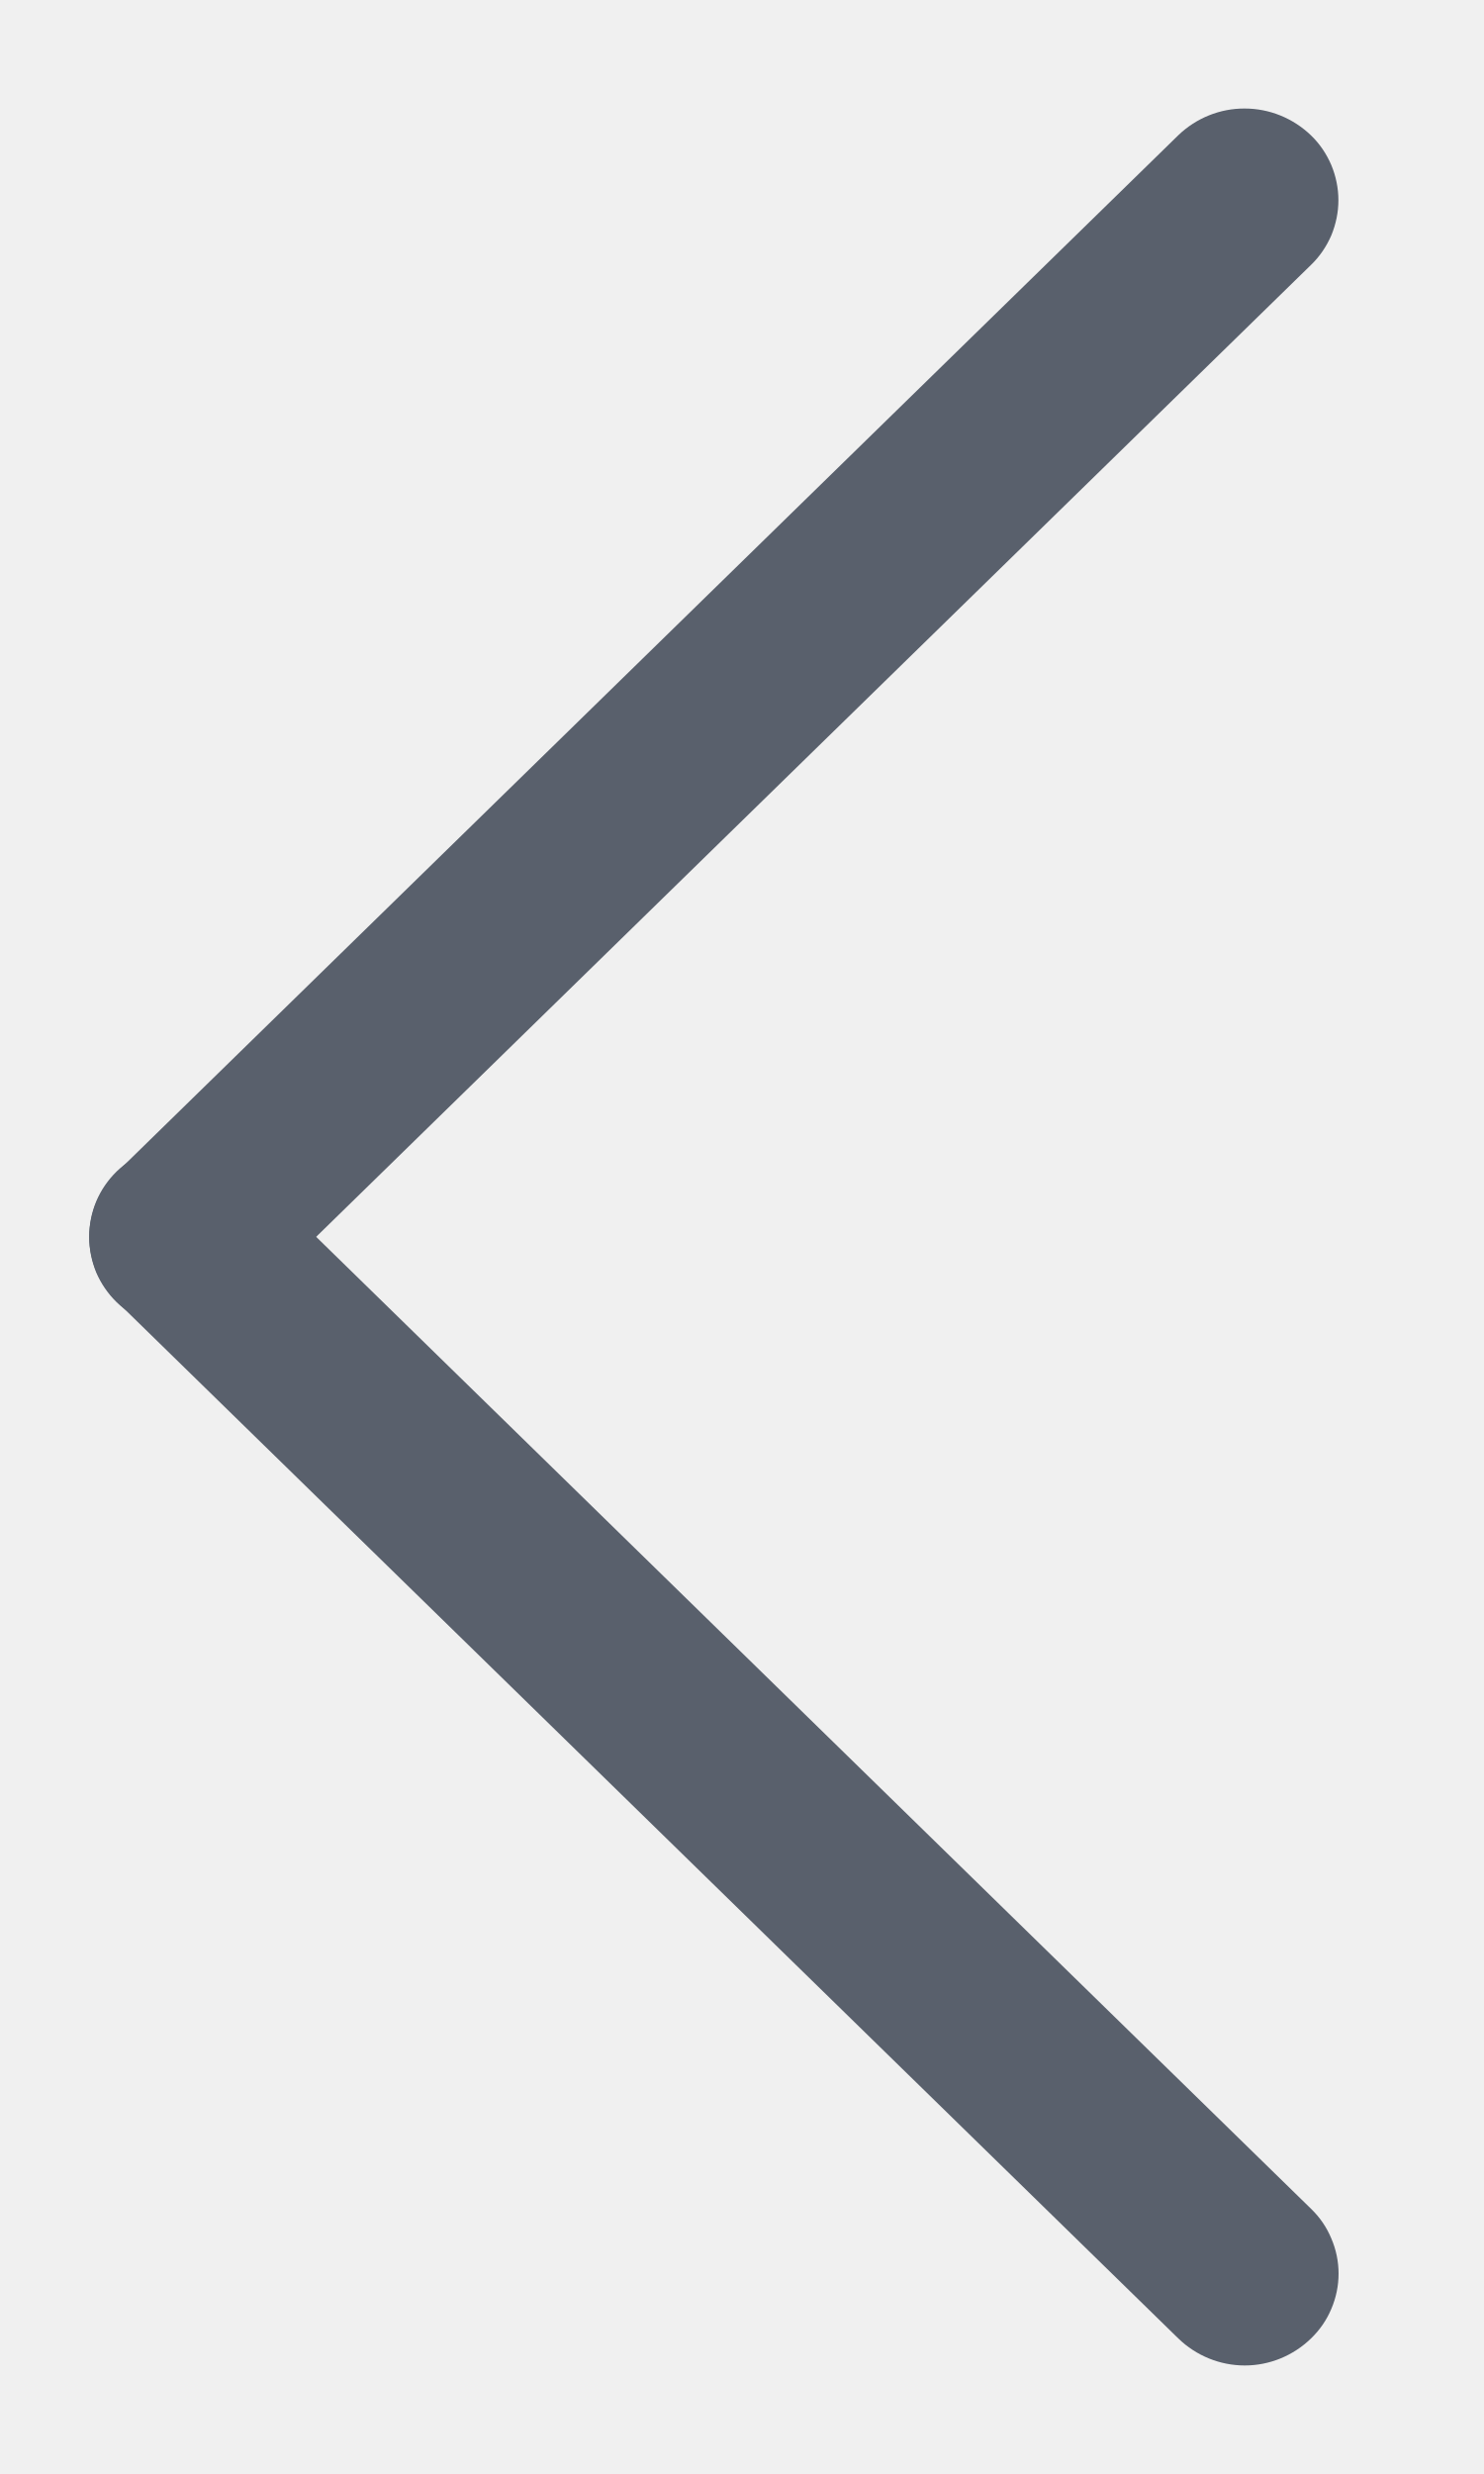
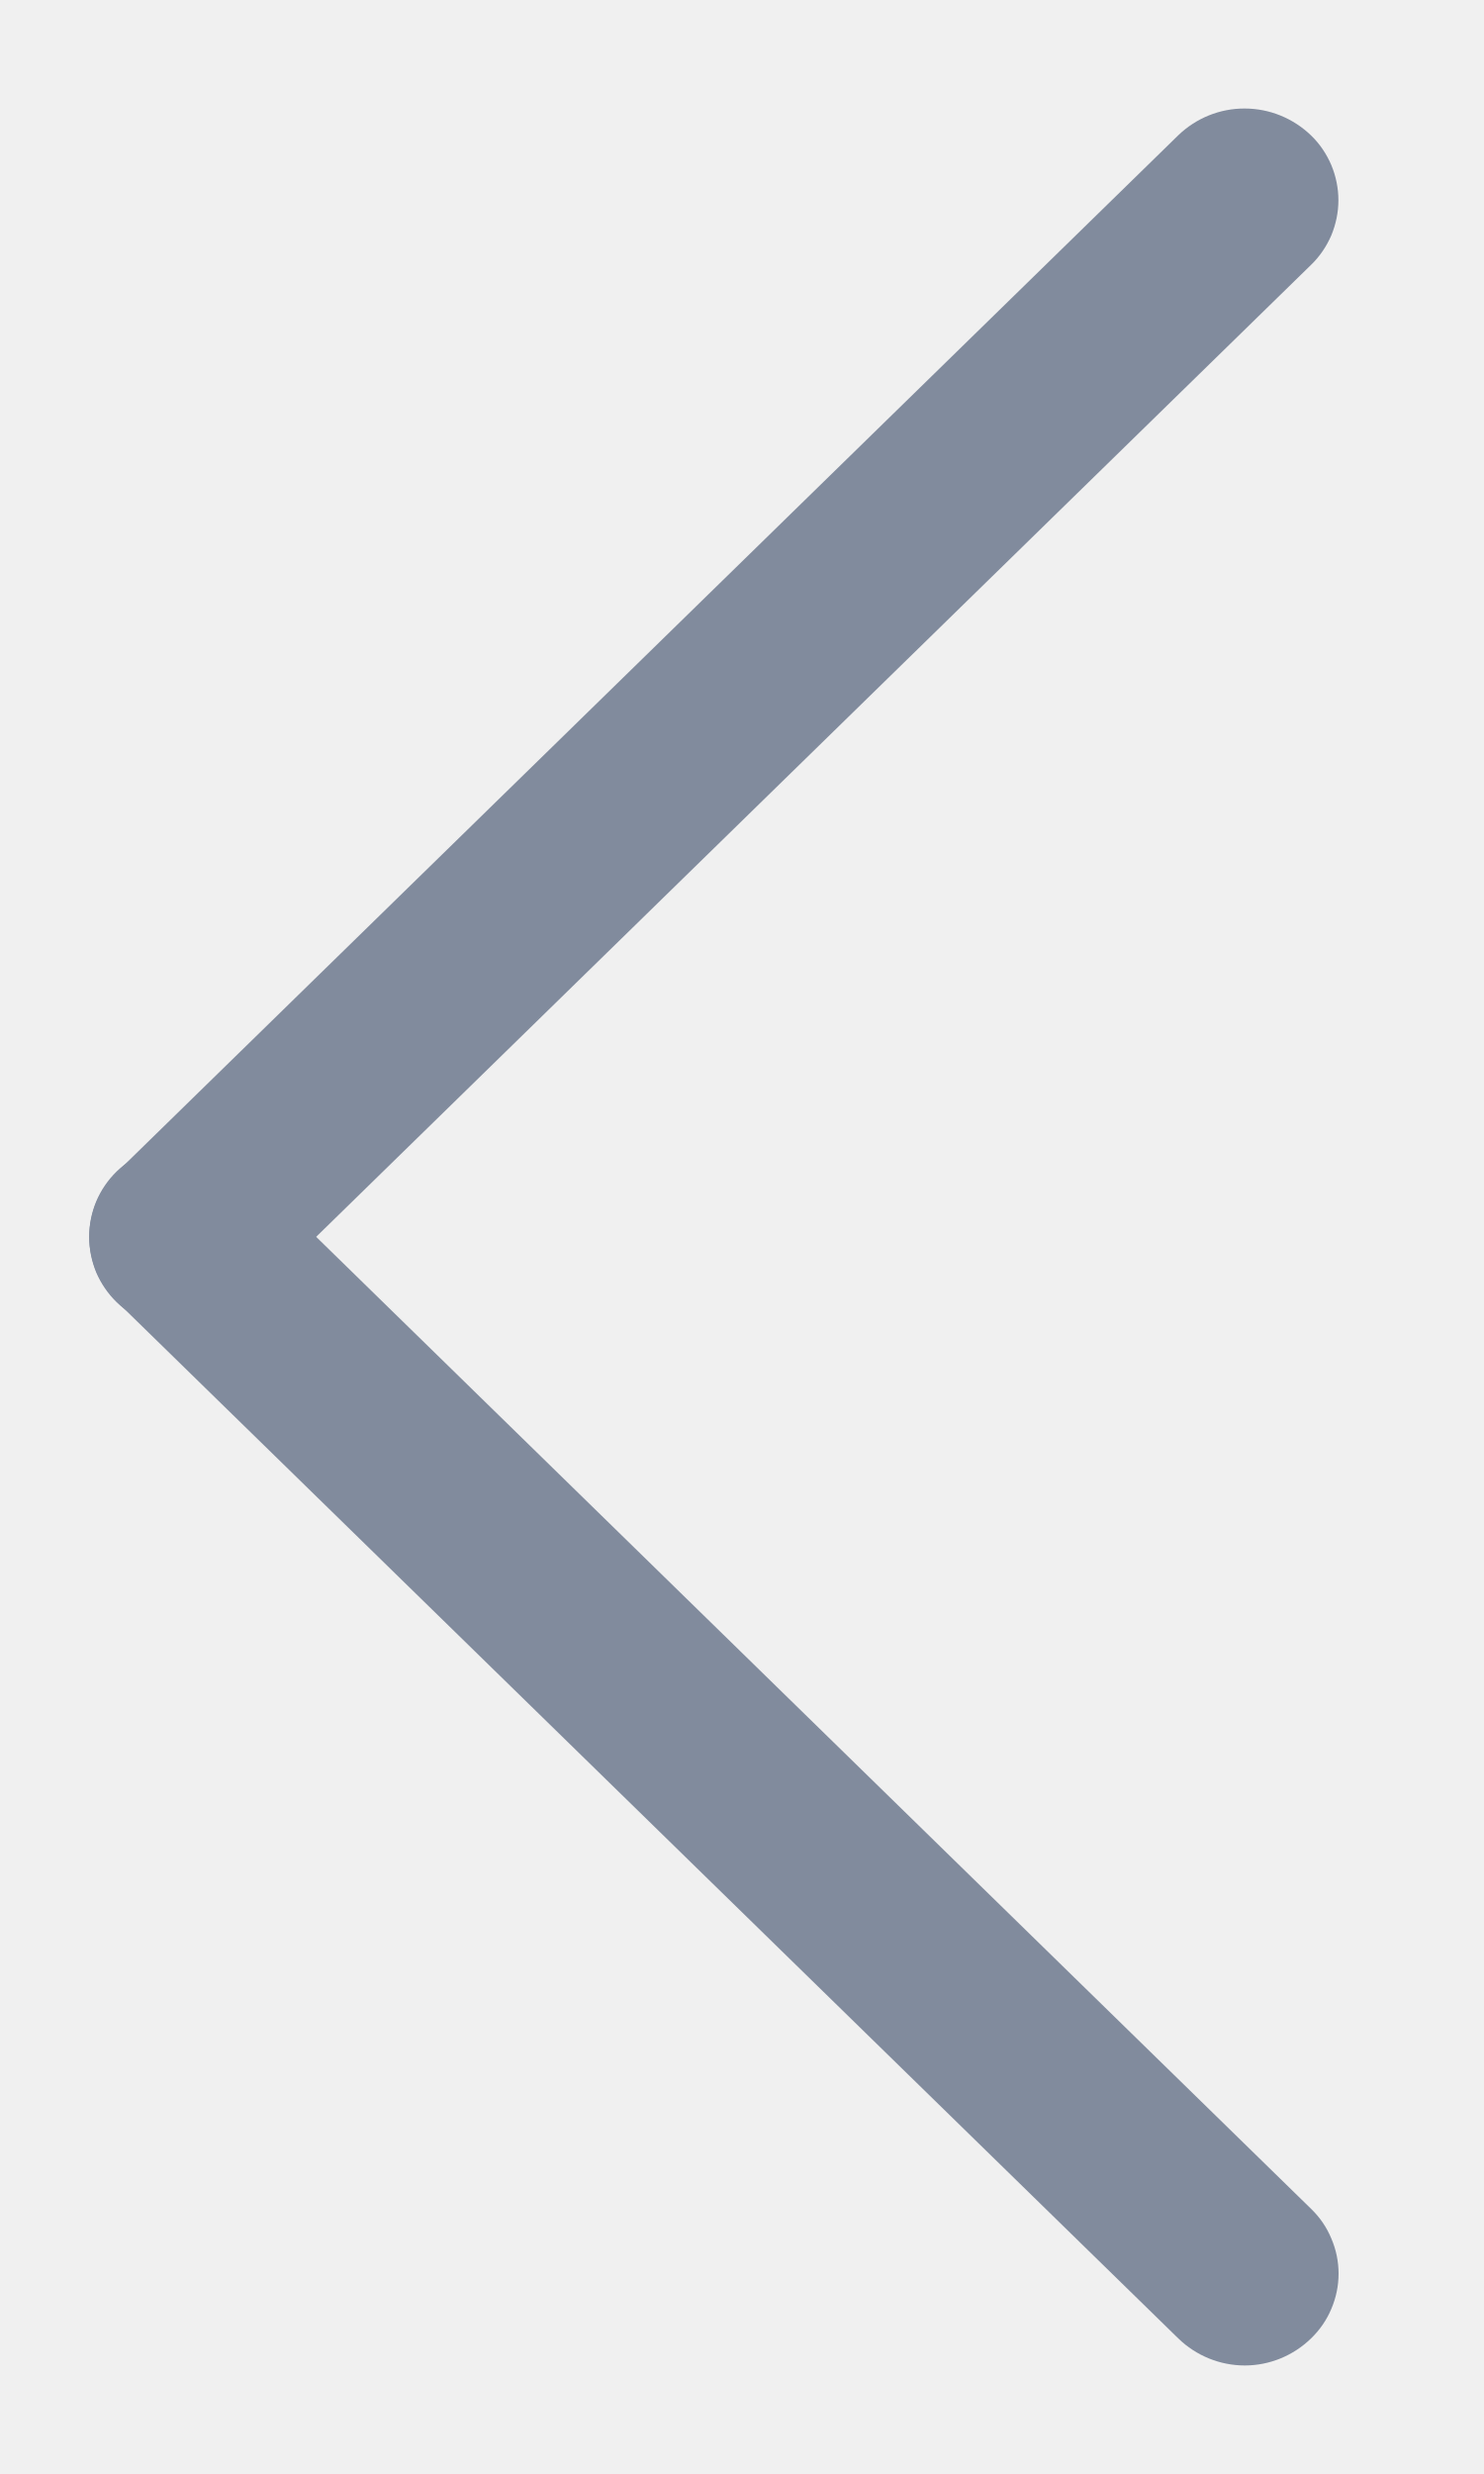
<svg xmlns="http://www.w3.org/2000/svg" width="9" height="15" viewBox="0 0 9 15" fill="none">
-   <g clip-path="url(#clip0_3_61)">
-     <path d="M7.146 14.178L0.707 7.89C0.655 7.839 0.613 7.777 0.584 7.71C0.556 7.642 0.541 7.57 0.541 7.496C0.541 7.423 0.556 7.35 0.584 7.283C0.613 7.215 0.655 7.154 0.707 7.103C0.815 6.999 0.96 6.94 1.11 6.94C1.26 6.94 1.404 6.999 1.512 7.103L7.951 13.392C8.004 13.443 8.046 13.504 8.074 13.572C8.103 13.639 8.118 13.712 8.118 13.785C8.118 13.859 8.103 13.931 8.074 13.999C8.046 14.066 8.004 14.127 7.951 14.178C7.843 14.283 7.699 14.342 7.549 14.342C7.399 14.342 7.254 14.283 7.146 14.178Z" fill="#59606C" />
-     <path d="M7.951 1.606L1.512 7.895C1.404 8 1.26 8.058 1.11 8.058C0.96 8.058 0.815 8 0.707 7.895C0.655 7.844 0.613 7.783 0.584 7.716C0.556 7.648 0.541 7.575 0.541 7.502C0.541 7.429 0.556 7.356 0.584 7.289C0.613 7.221 0.655 7.16 0.707 7.109L7.146 0.82C7.254 0.716 7.399 0.657 7.549 0.658C7.699 0.658 7.843 0.717 7.951 0.821C8.004 0.872 8.045 0.933 8.074 1.001C8.102 1.068 8.117 1.141 8.117 1.214C8.117 1.287 8.102 1.359 8.074 1.427C8.045 1.494 8.004 1.555 7.951 1.606Z" fill="#59606C" />
-   </g>
-   <defs>
-     <clipPath id="clip0_3_61">
-       <rect width="8.026" height="14.312" fill="white" transform="translate(0.317749 0.343994)" />
-     </clipPath>
-   </defs>
+   <path d="M7.146 14.178L0.707 7.89C0.655 7.839 0.613 7.777 0.584 7.71C0.556 7.642 0.541 7.57 0.541 7.496C0.541 7.423 0.556 7.35 0.584 7.283C0.613 7.215 0.655 7.154 0.707 7.103C0.815 6.999 0.96 6.94 1.11 6.94C1.26 6.94 1.404 6.999 1.512 7.103L7.951 13.392C8.004 13.443 8.046 13.504 8.074 13.572C8.103 13.639 8.118 13.712 8.118 13.785C8.118 13.859 8.103 13.931 8.074 13.999C8.046 14.066 8.004 14.127 7.951 14.178C7.843 14.283 7.699 14.342 7.549 14.342C7.399 14.342 7.254 14.283 7.146 14.178Z" fill="#818B9D" />
+   <path d="M7.951 1.606L1.512 7.895C1.404 8 1.26 8.058 1.11 8.058C0.96 8.058 0.815 8 0.707 7.895C0.655 7.844 0.613 7.783 0.584 7.716C0.556 7.648 0.541 7.575 0.541 7.502C0.541 7.429 0.556 7.356 0.584 7.289C0.613 7.221 0.655 7.16 0.707 7.109L7.146 0.82C7.254 0.716 7.399 0.657 7.549 0.658C7.699 0.658 7.843 0.717 7.951 0.821C8.004 0.872 8.045 0.933 8.074 1.001C8.102 1.068 8.117 1.141 8.117 1.214C8.117 1.287 8.102 1.359 8.074 1.427C8.045 1.494 8.004 1.555 7.951 1.606Z" fill="#818B9D" />
</svg>
